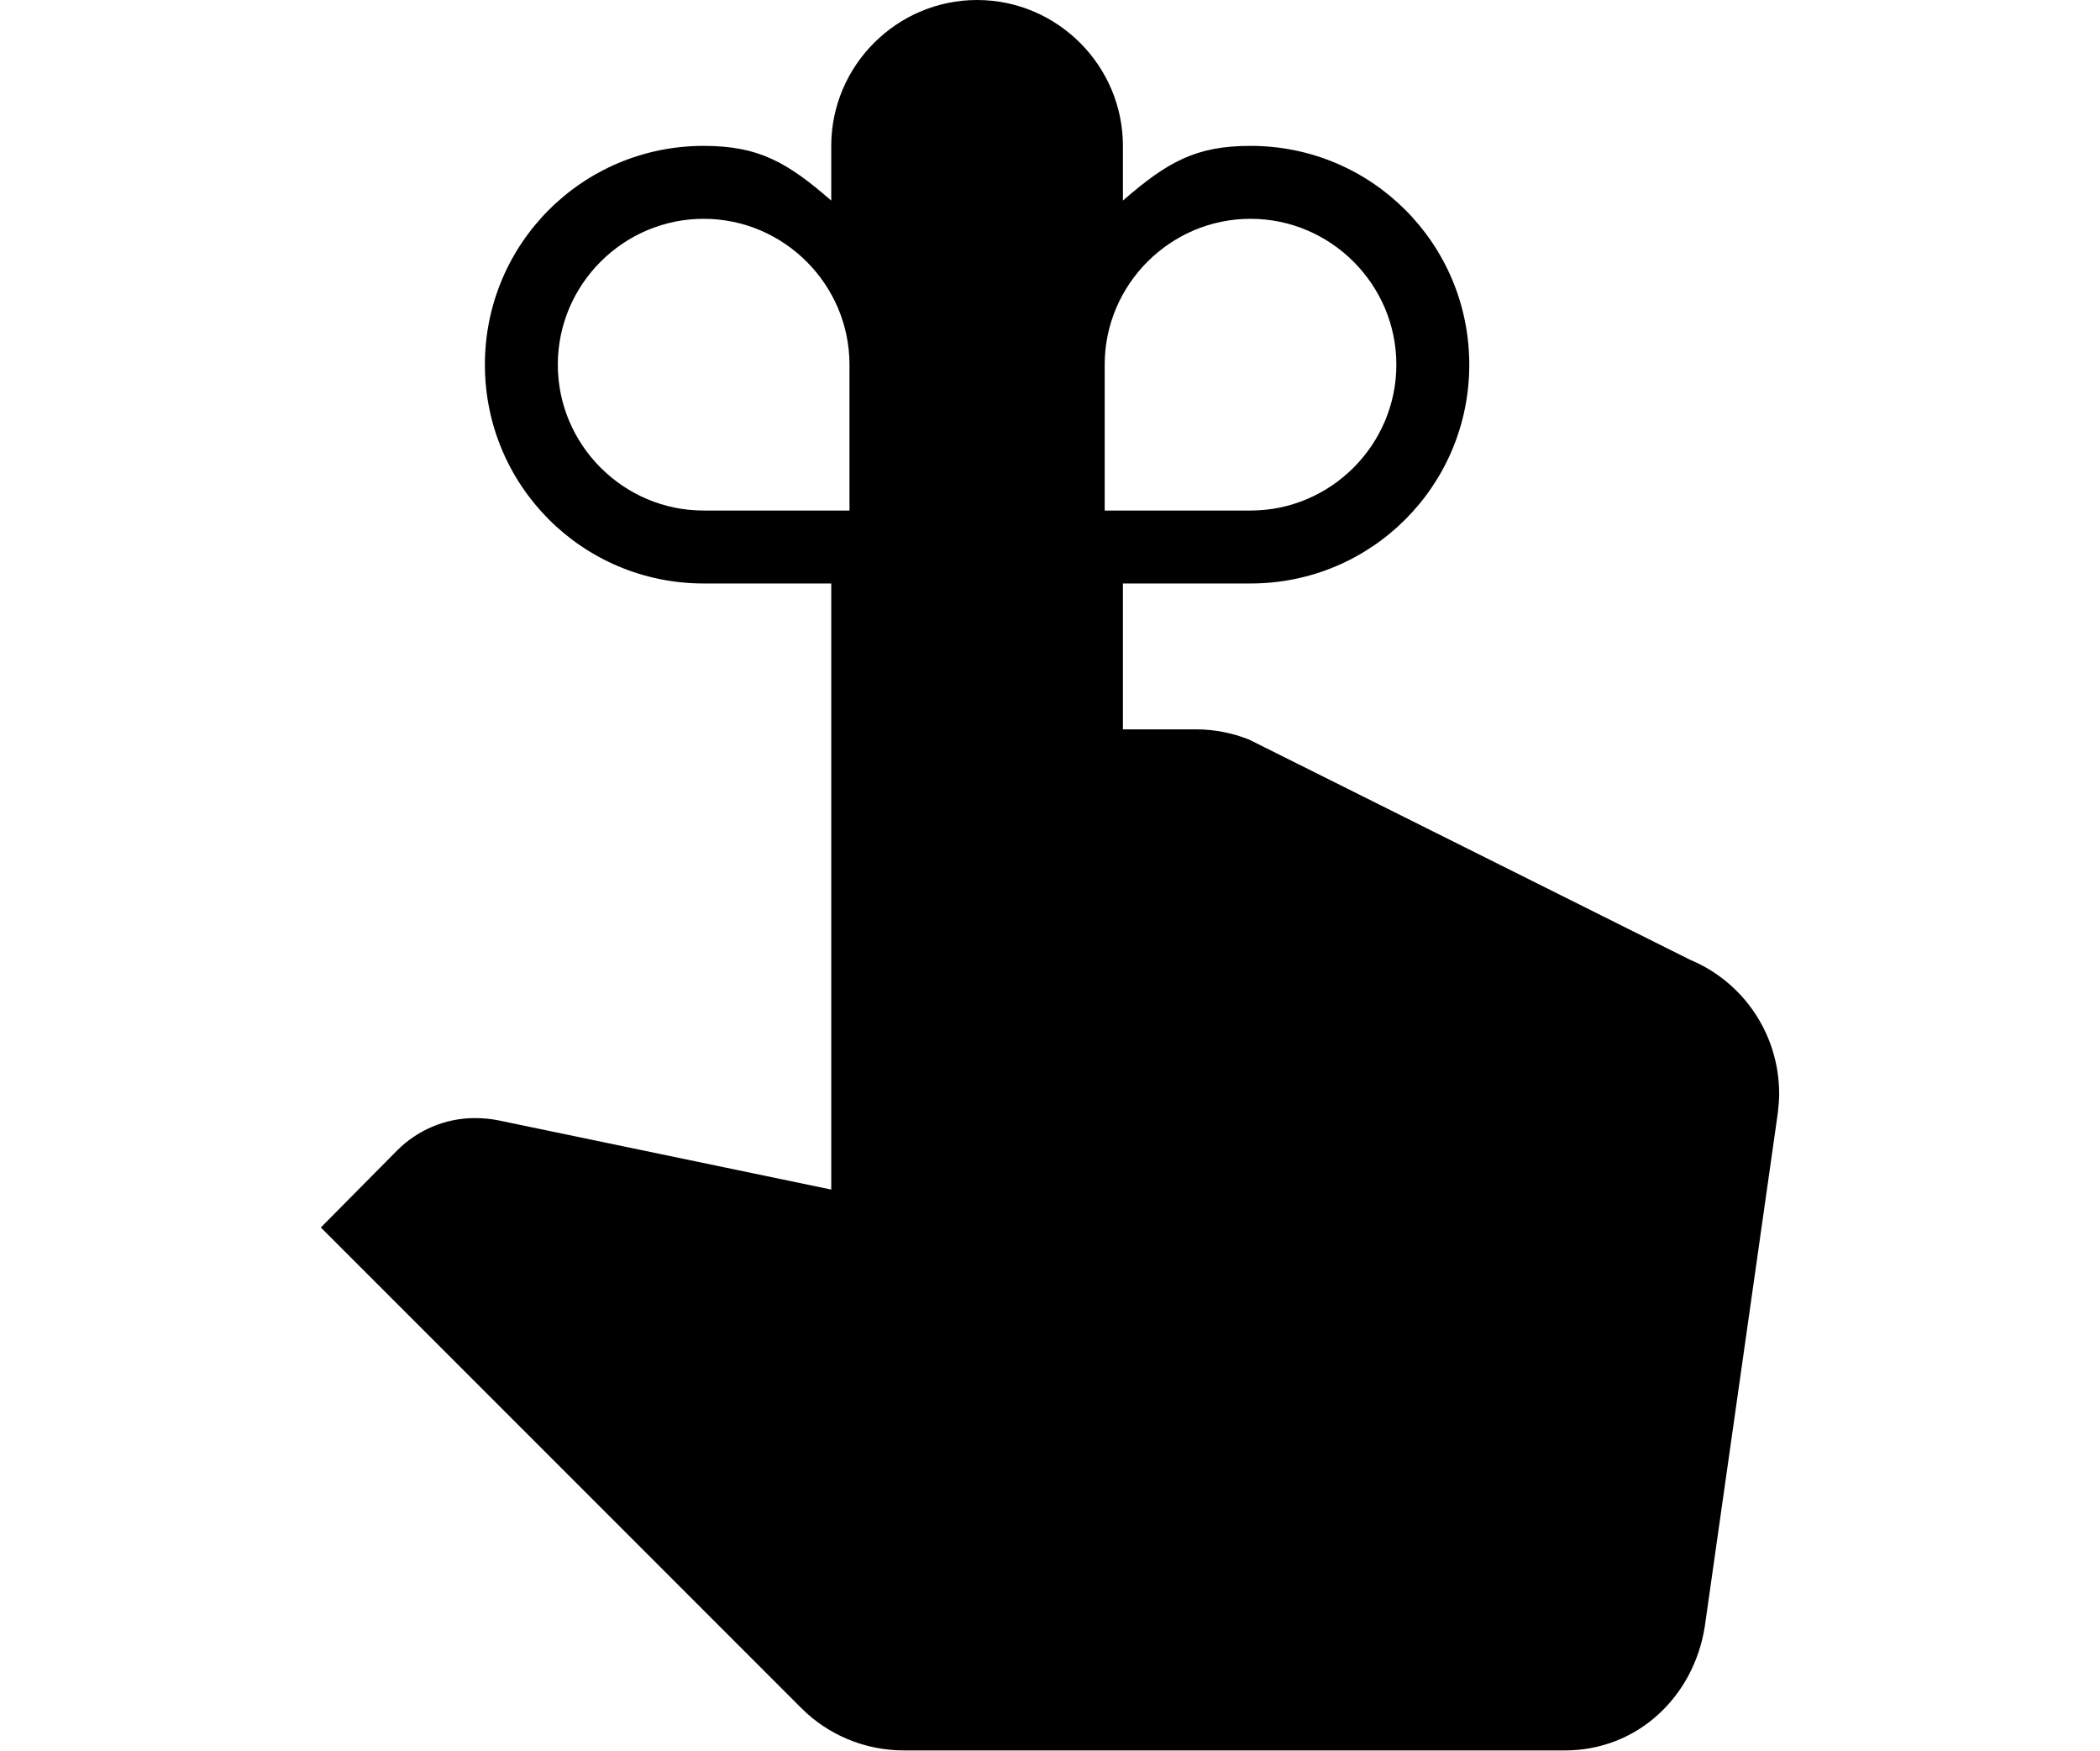
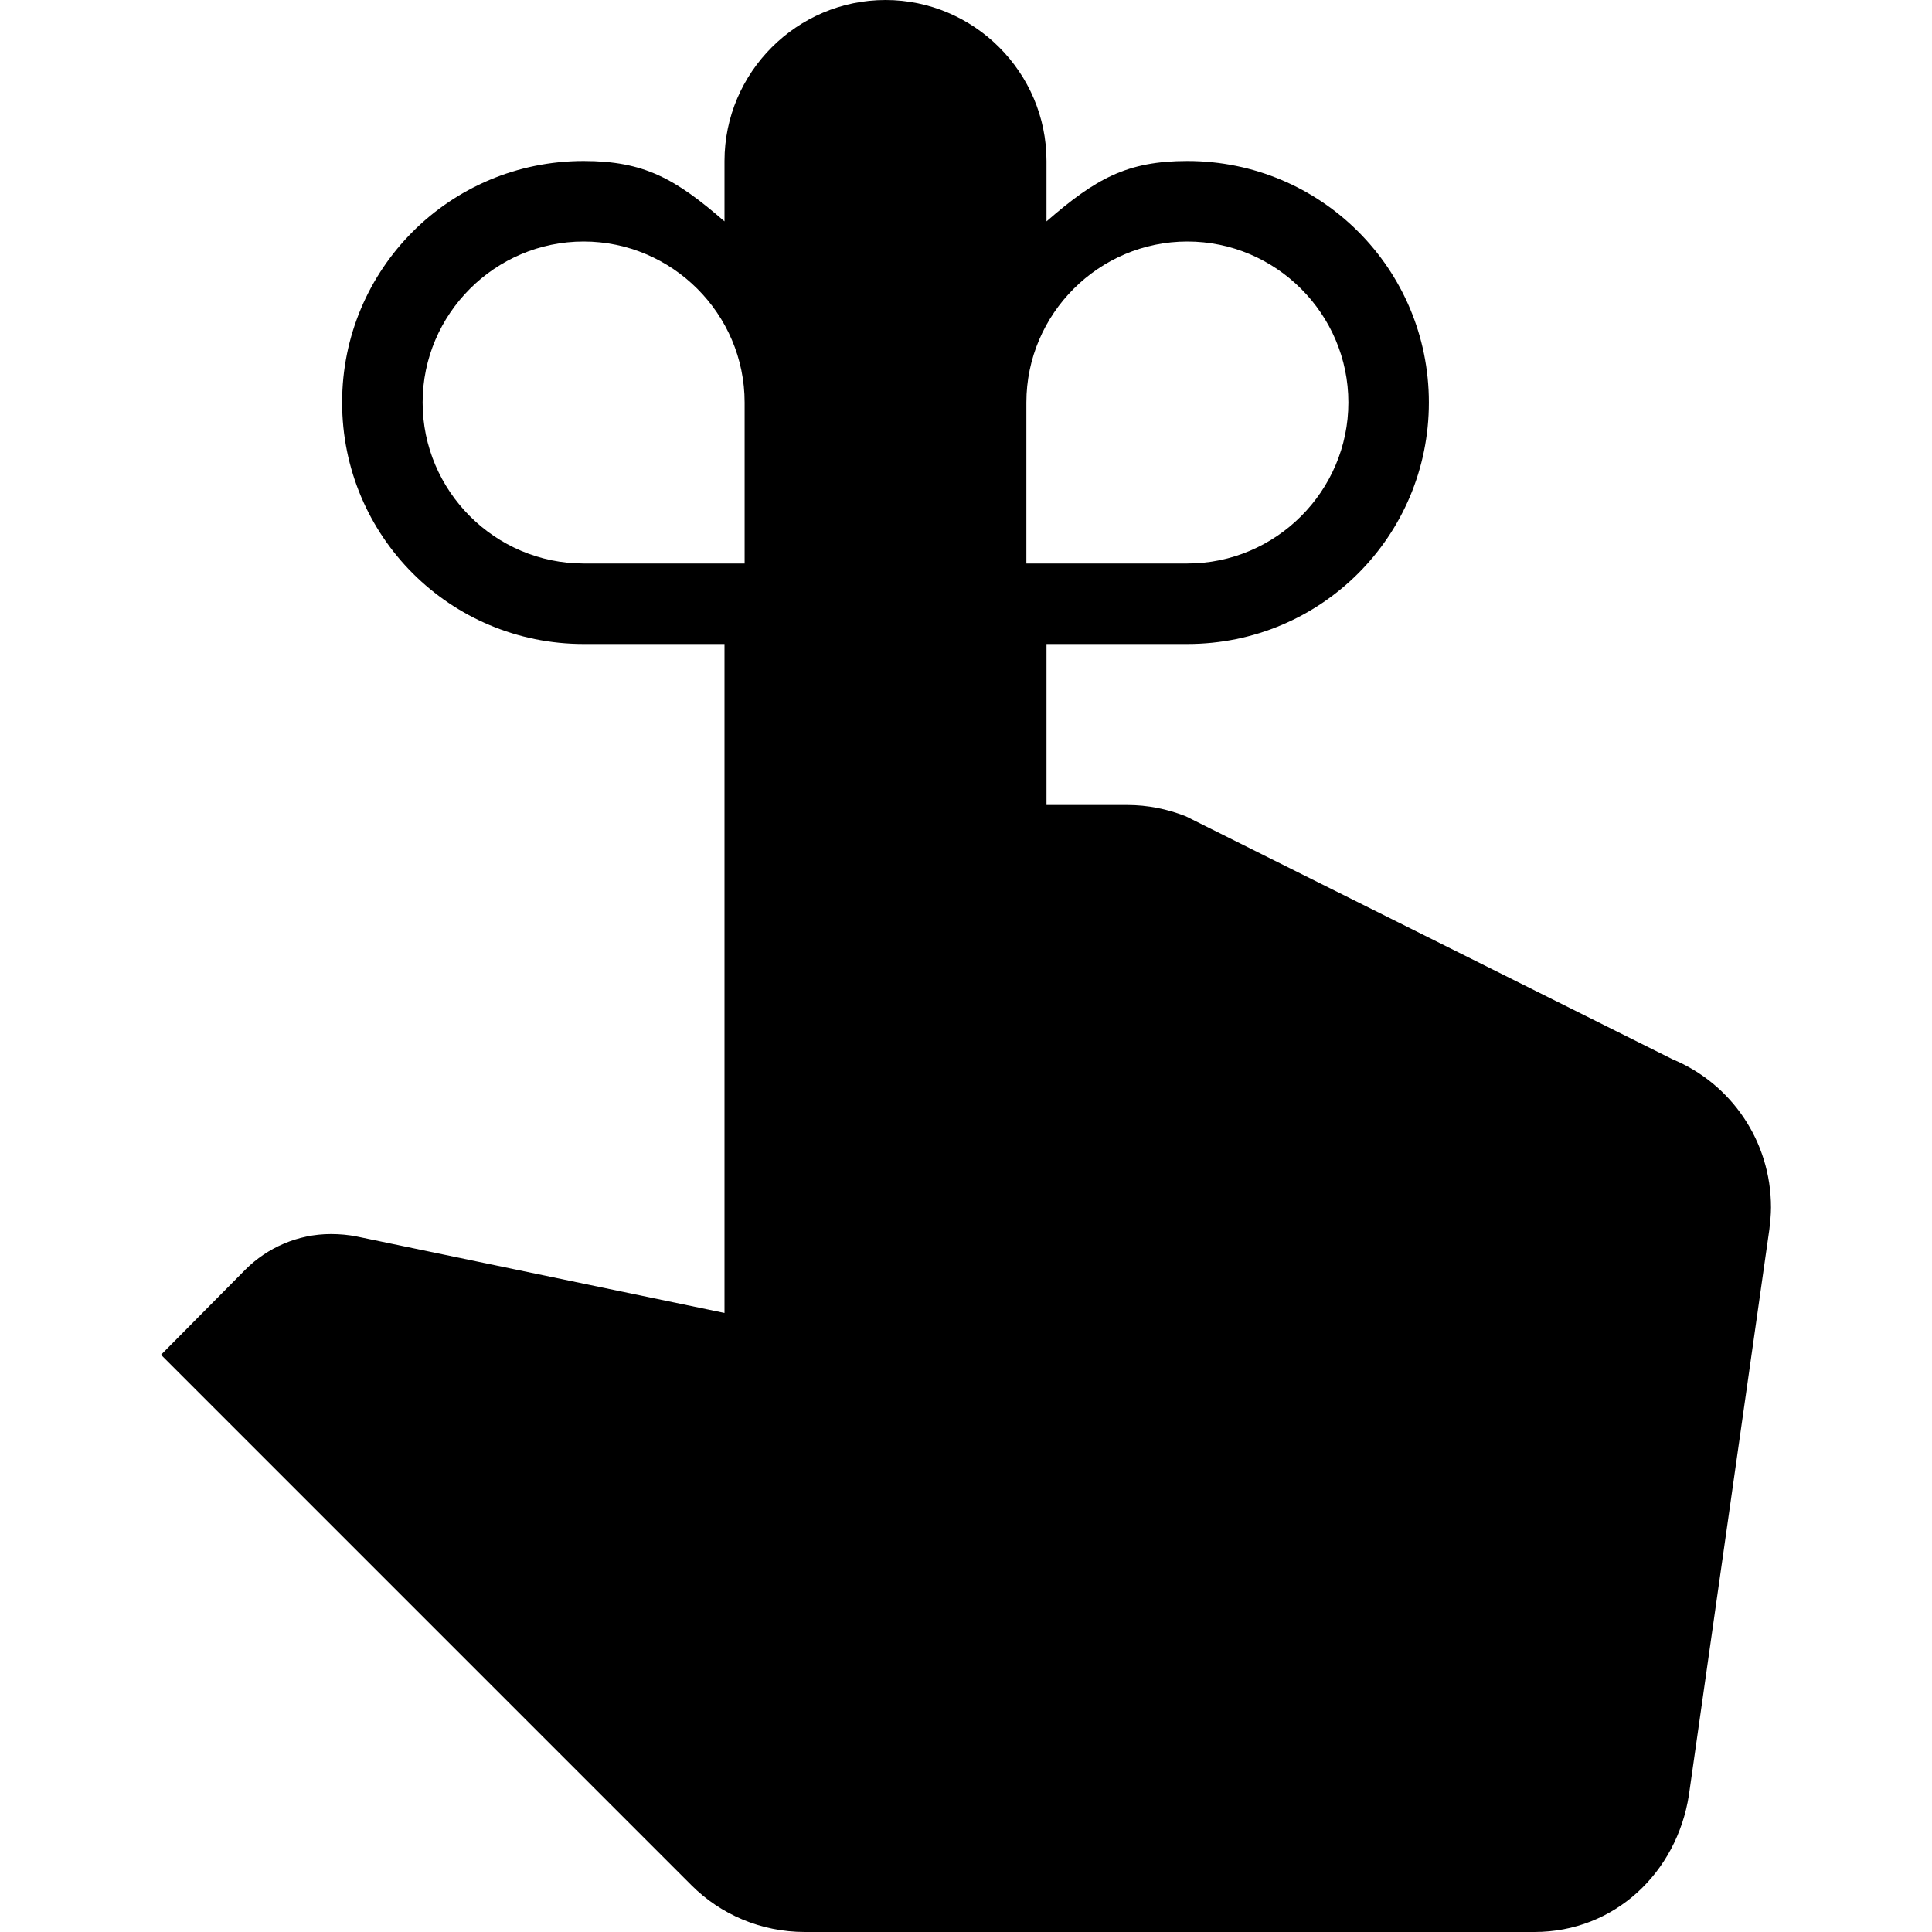
- <svg xmlns="http://www.w3.org/2000/svg" width="24px" fill="#000000" viewBox="0 0 24 24" height="20px" class="gb_Ac">
+ <svg xmlns="http://www.w3.org/2000/svg" width="20px" fill="#000000" viewBox="0 0 24 24" height="20px" class="gb_Ac">
  <path d="m0 0h24v24h-24z" fill="none" />
  <path d="m20.78 13.16l-6.05-3.02c-0.23-0.09-0.47-0.14-0.73-0.14h-1v-2h1.75c1.66 0 3-1.34 3-3s-1.34-3-3-3c-0.75 0-1.14 0.22-1.75 0.75v-0.75c0-1.1-0.9-2-2-2s-2 0.9-2 2v0.75c-0.61-0.53-1-0.75-1.75-0.75-1.66 0-3 1.34-3 3s1.34 3 3 3h1.75v8.31l-4.57-0.95c-0.1-0.02-0.21-0.03-0.32-0.03-0.41 0-0.79 0.17-1.06 0.44l-1.05 1.06 6.59 6.59c0.36 0.36 0.86 0.58 1.41 0.58h9.06c1 0 1.77-0.74 1.92-1.7l1-7.03c0.01-0.09 0.02-0.18 0.02-0.27 0-0.83-0.5-1.54-1.22-1.84zm-11.53-6.16h-2c-1.1 0-2-0.9-2-2s0.9-2 2-2 2 0.9 2 2v2zm3.5-2c0-1.1 0.9-2 2-2s2 0.9 2 2-0.9 2-2 2h-2v-2z" />
</svg>
